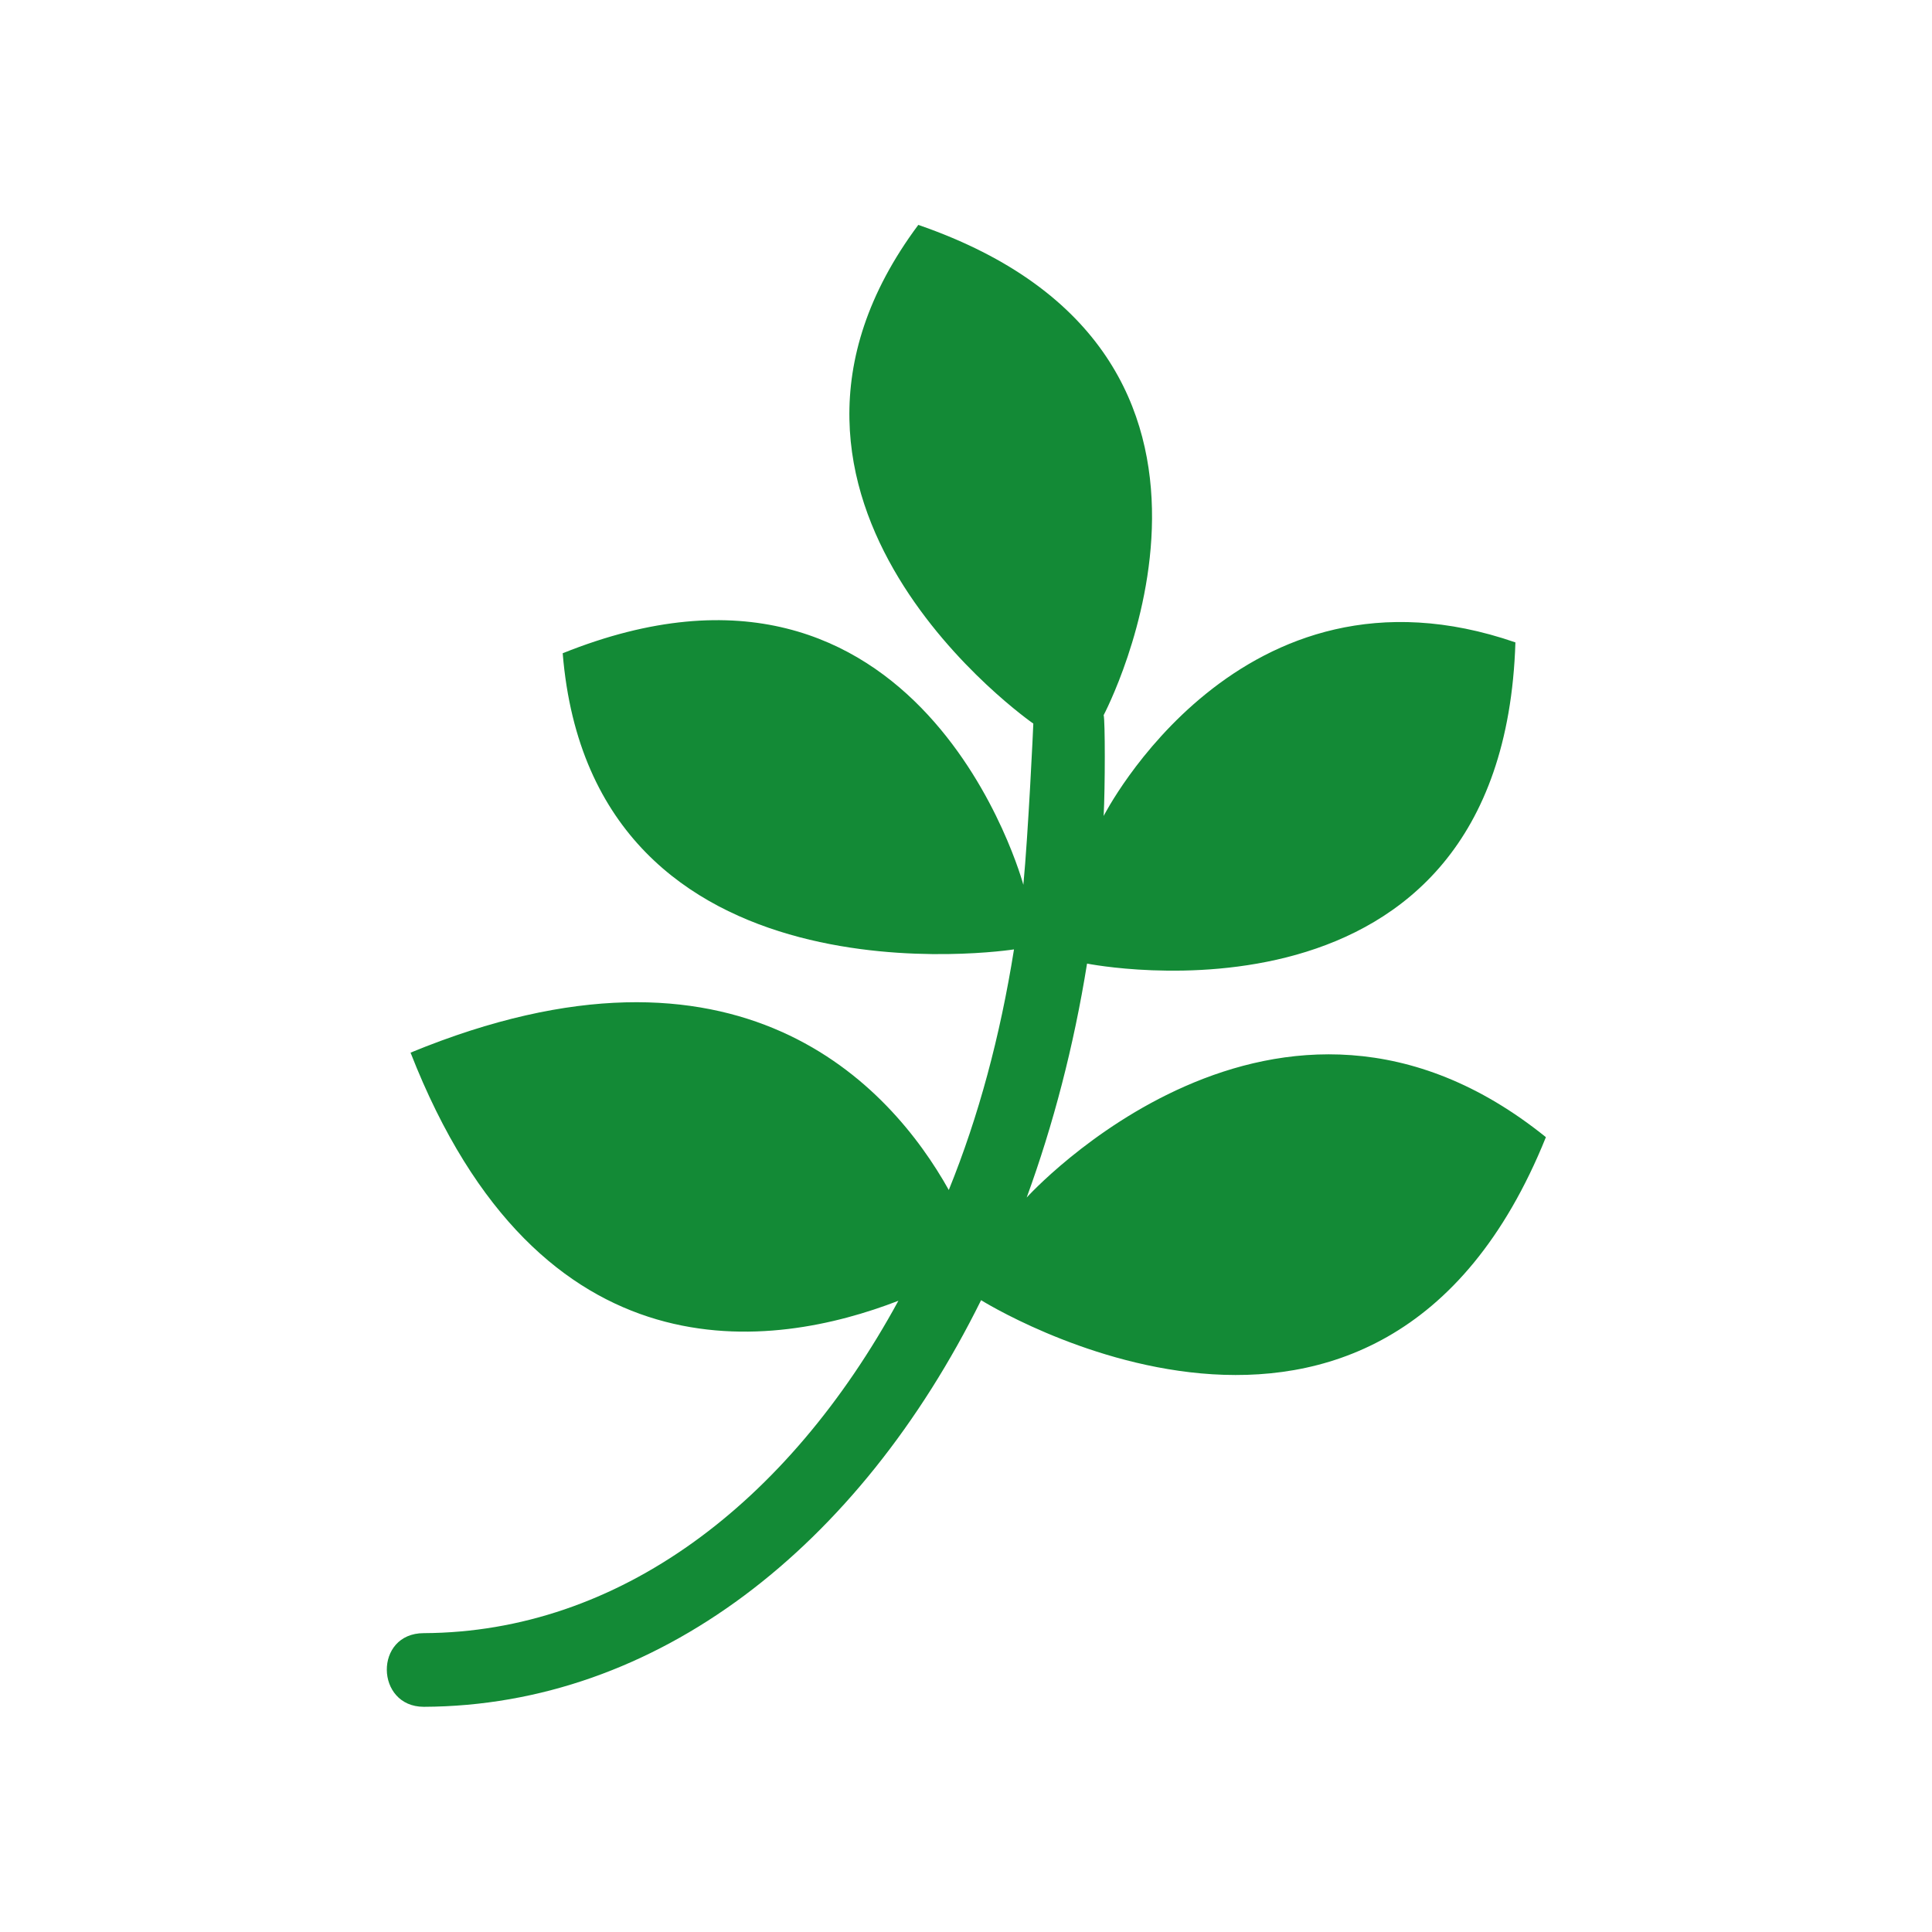
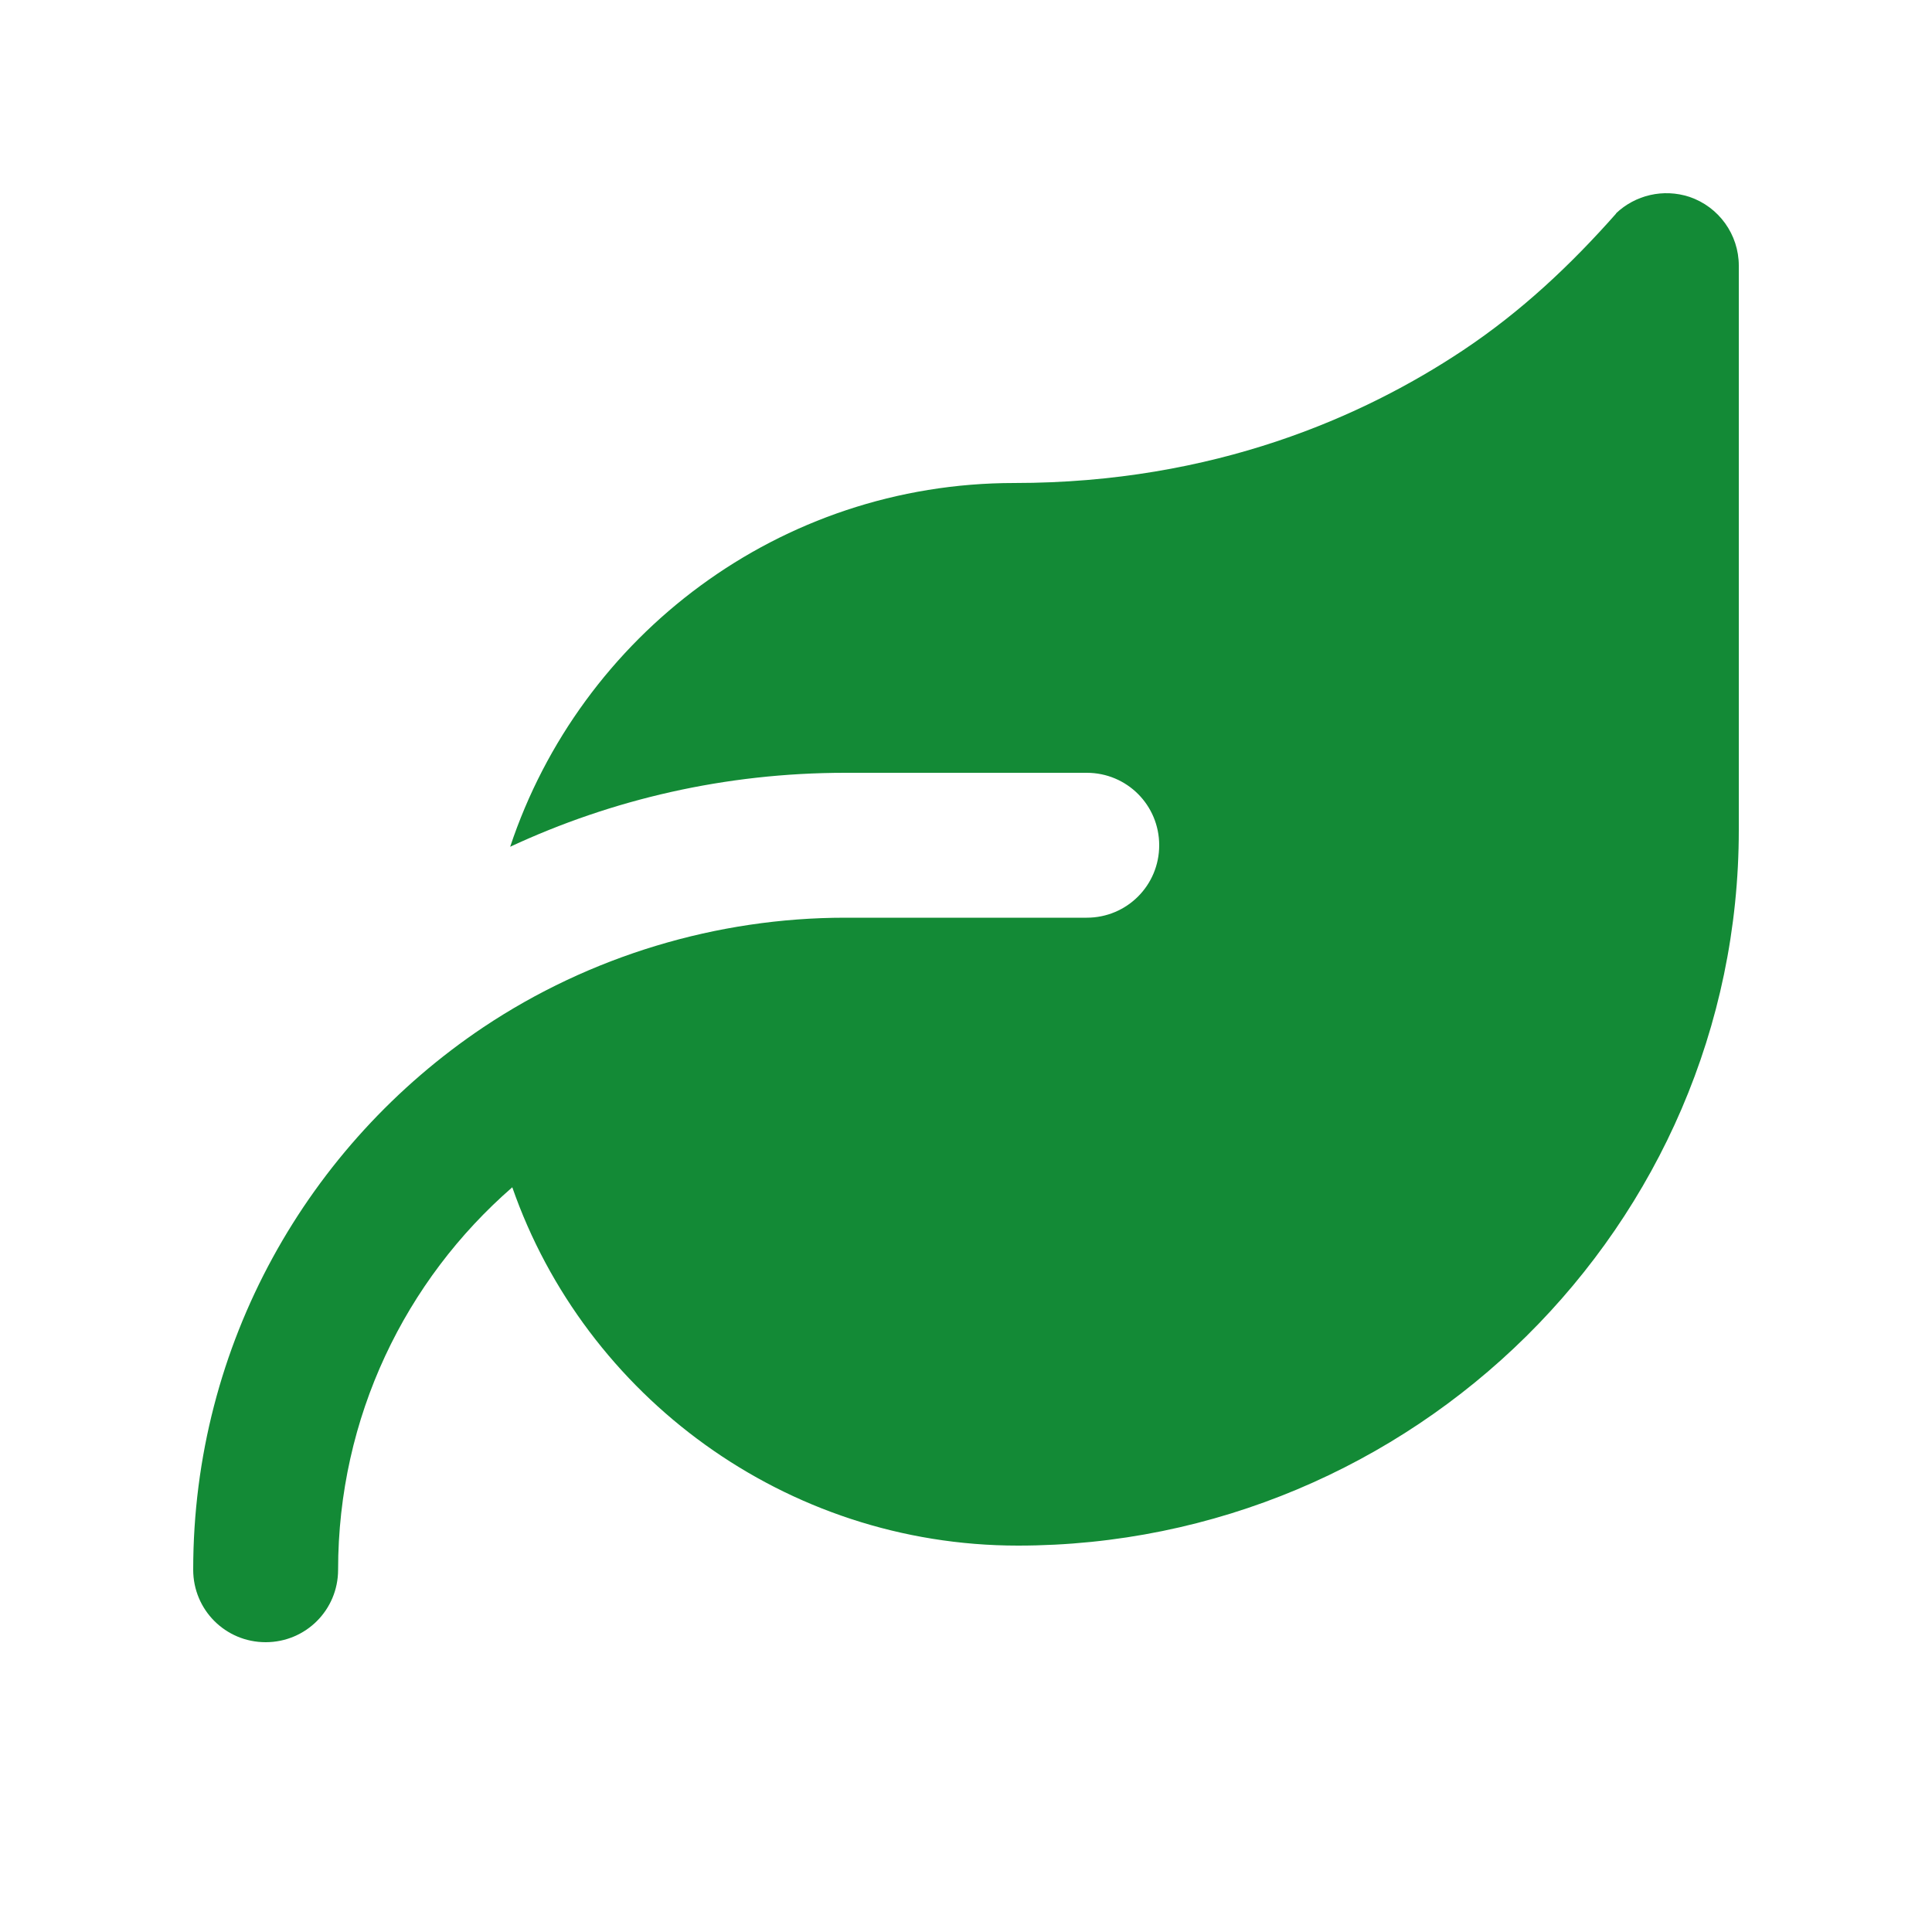
<svg xmlns="http://www.w3.org/2000/svg" viewBox="0 0 640 640">
-   <path fill="rgb(19, 138, 54)" d="M512.1 376.7C457 513.4 325 430.7 325 430.7C284.5 512.5 217.6 565.1 140.4 565.4C124.3 565.4 123.8 541 140.4 541C204.8 540.7 260.9 498.3 297.6 430.9C256.5 446.8 179 458.8 136 348.7C245 303.8 295.1 359.9 314.3 394.2C324.2 369.8 331.3 343.3 335.9 314.5C335.9 314.5 196.2 336.4 186.4 216.4C305.5 168.5 339 293.1 339 293.1C340.6 276.4 342.3 240.5 342.3 239.7C342.3 239.7 236 166 304.2 74.5C428.8 117.5 365.6 236.9 365.6 236.9C366.1 238.5 366.1 260.7 365.6 270.3C365.6 270.3 410.8 181.3 502 212.8C497.8 346.8 360.1 319.2 360.1 319.2C355.7 346.6 348.9 372.6 340.1 396.7C340.1 396.7 423.1 304.9 512.1 376.7z" />
+   <path fill="rgb(19, 138, 54)" d="M535.3 70.7C541.7 64.6 551 62.4 559.6 65.2C569.4 68.5 576 77.7 576 88L576 274.9C576 406.1 467.9 512 337.2 512C260.2 512 193.8 462.5 169.7 393.3C134.3 424.1 112 469.4 112 520C112 533.3 101.3 544 88 544C74.7 544 64 533.3 64 520C64 445.1 102.2 379.1 160.1 340.3C195.4 316.7 237.5 304 280 304L360 304C373.3 304 384 293.3 384 280C384 266.7 373.3 256 360 256L280 256C240.3 256 202.7 264.8 169 280.5C192.3 210.5 258.2 160 336 160C402.4 160 451.8 137.9 484.7 116C503.9 103.2 520.2 87.9 535.4 70.7z" />
</svg>
